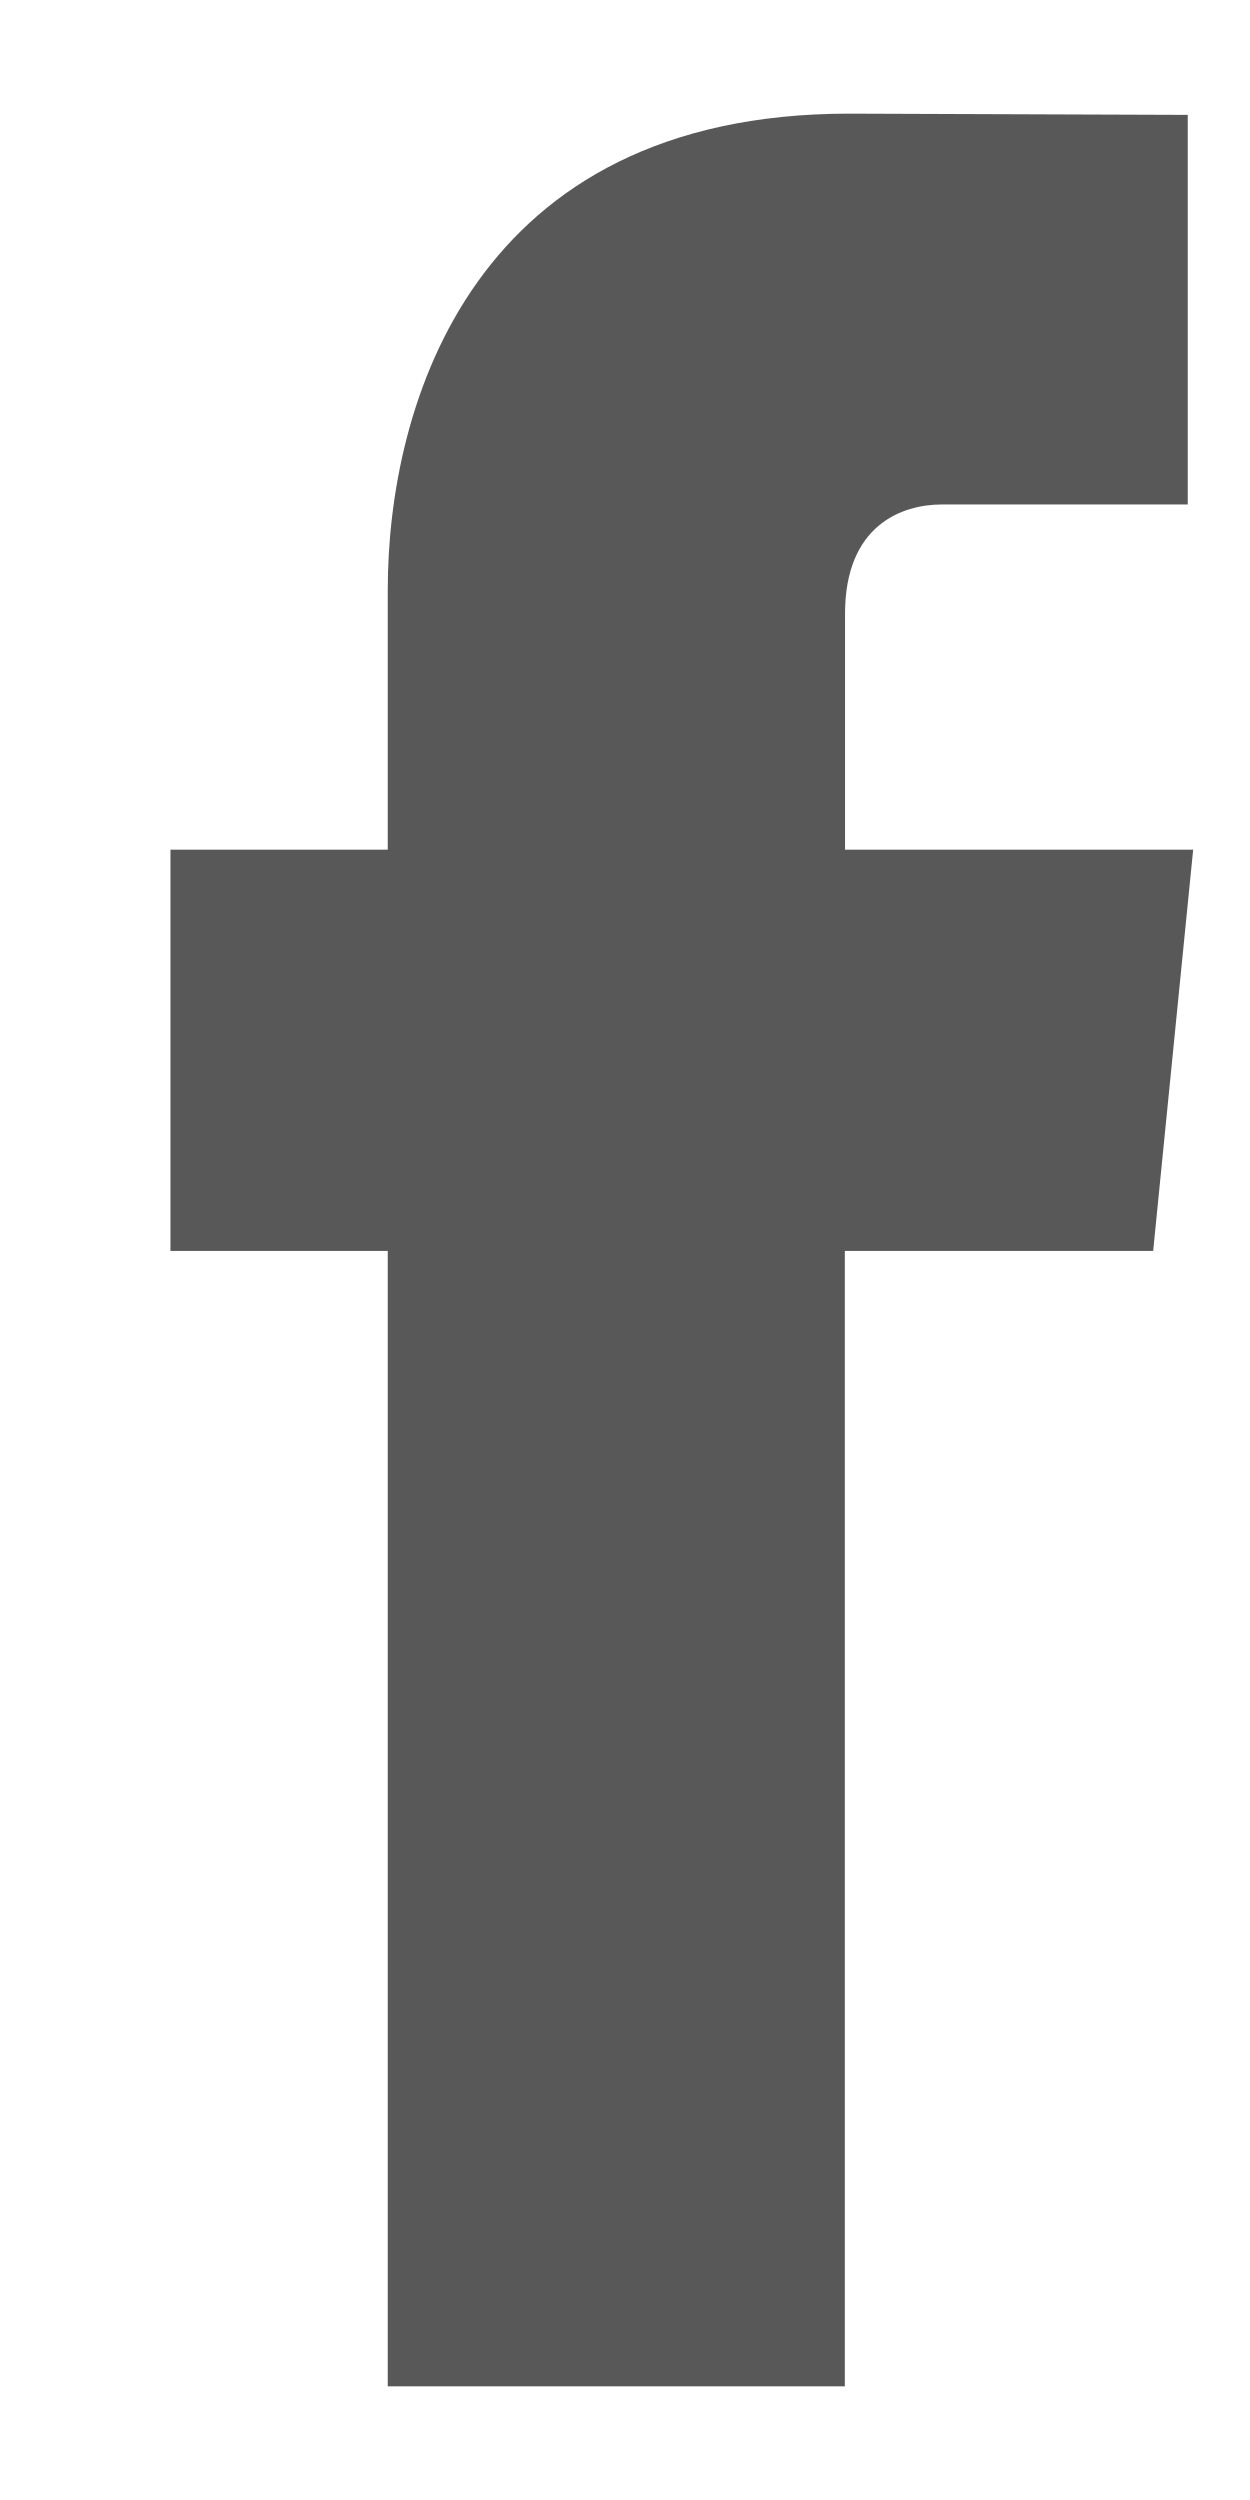
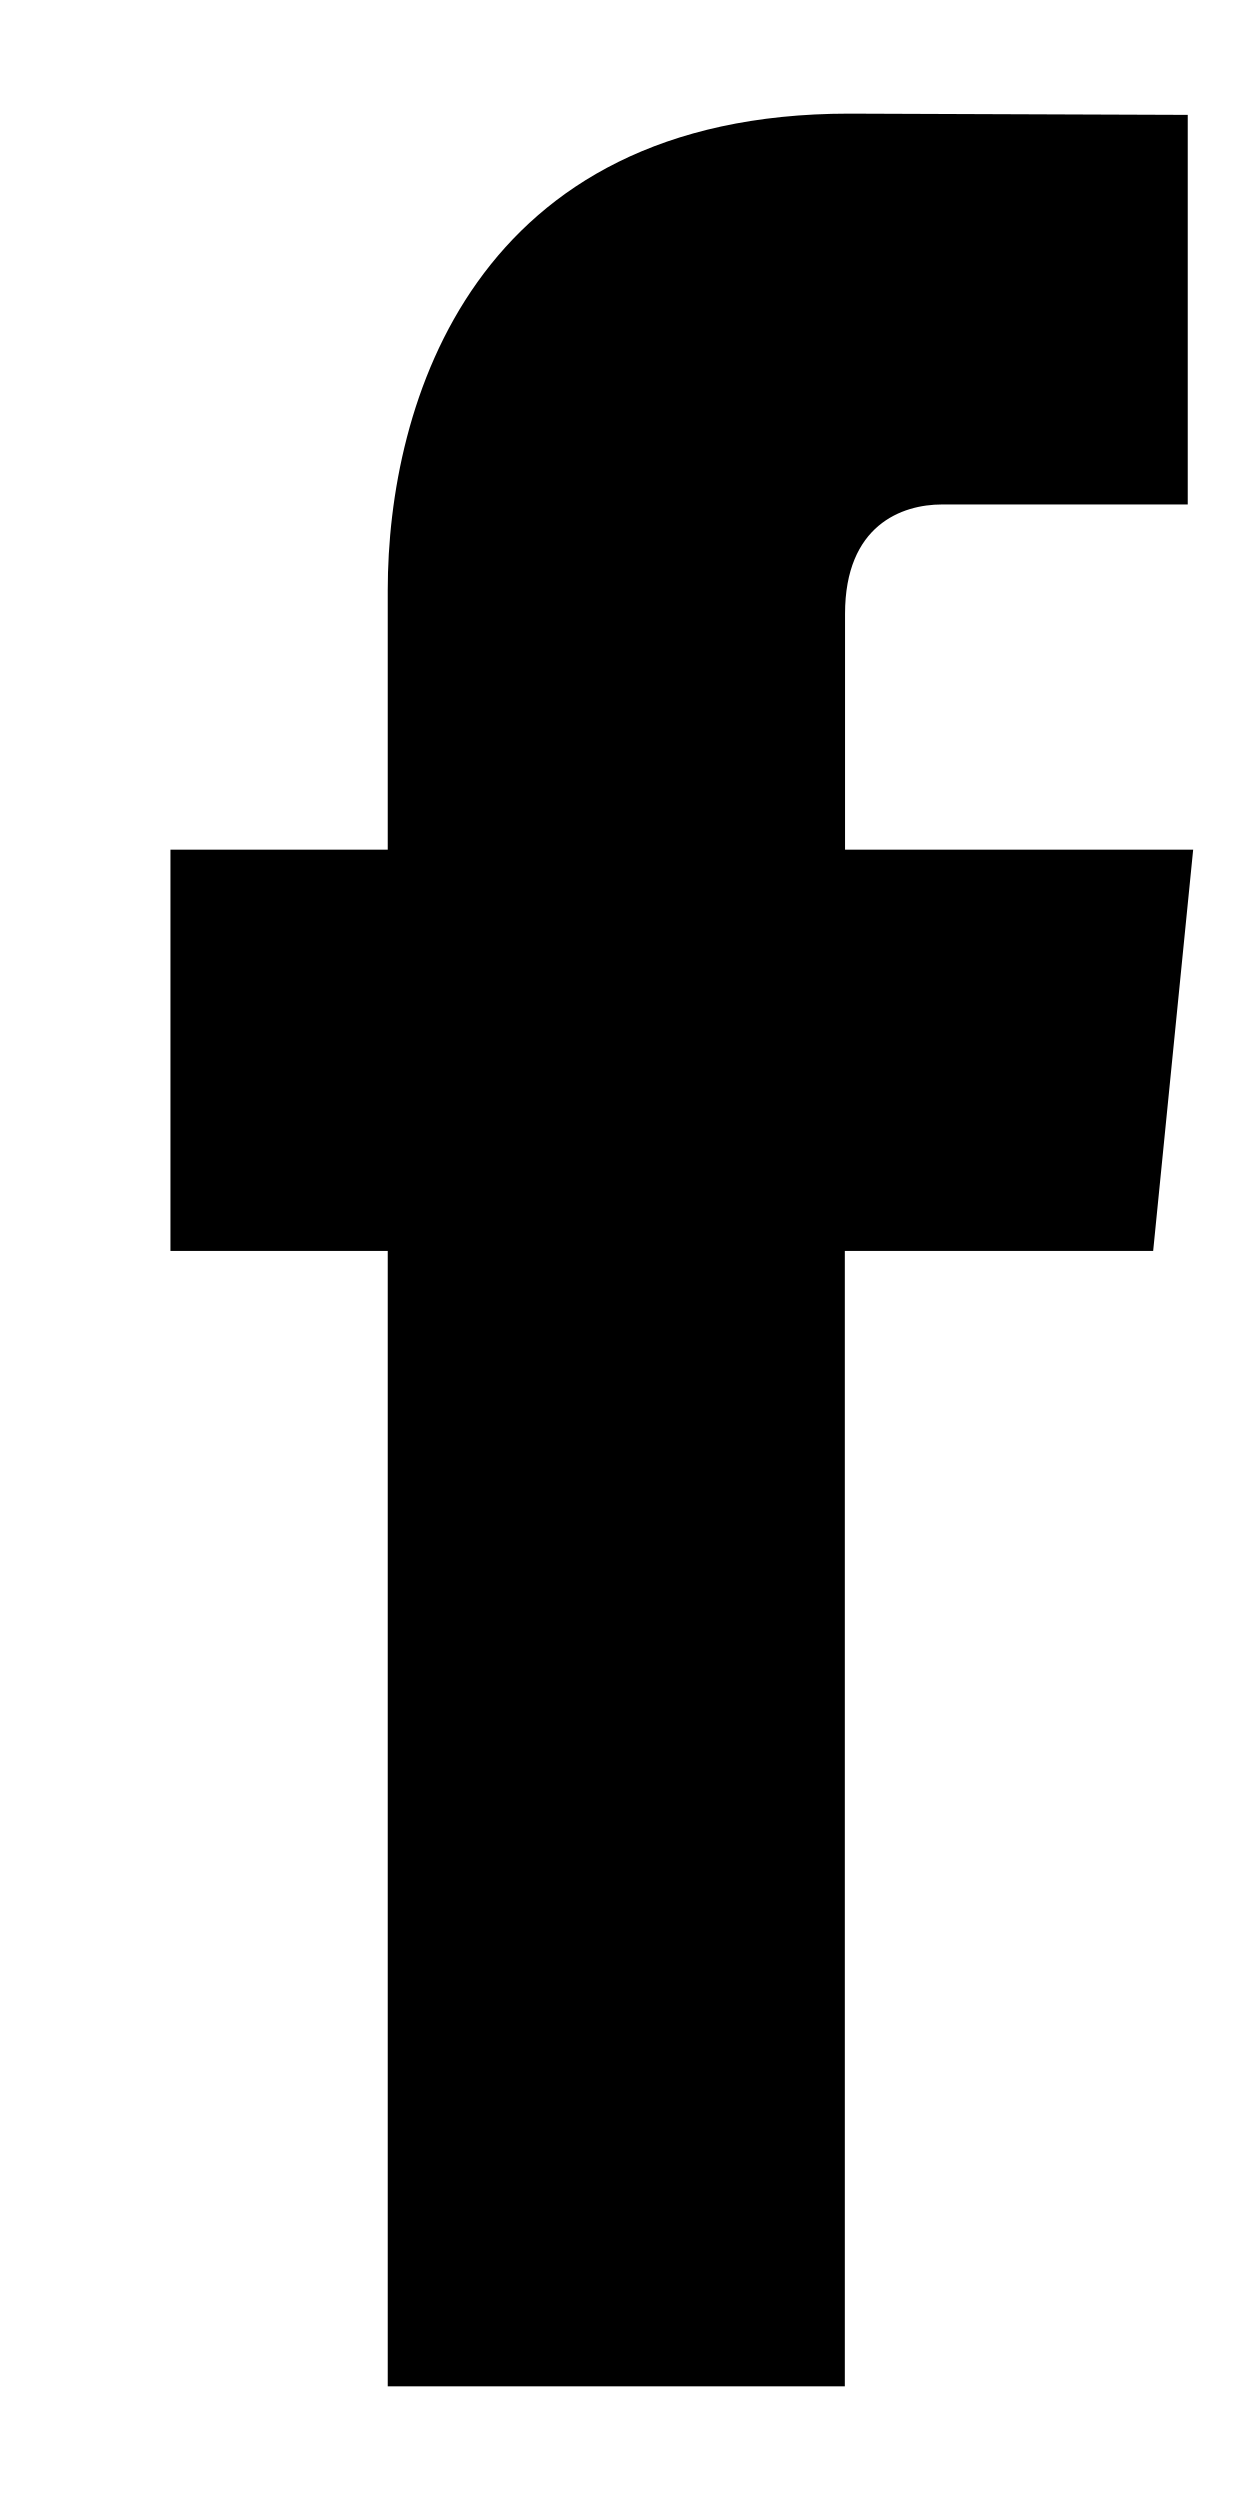
<svg xmlns="http://www.w3.org/2000/svg" width="6px" height="12px" viewBox="0 0 6 12" version="1.1">
-   <g id="Symbols" stroke="none" stroke-width="1" fill="#585858" fill-rule="evenodd">
-     <g id="footer" transform="translate(-1140, -19)" fill="#585858" fill-rule="nonzero">
+   <g id="Symbols" stroke="none" stroke-width="1" fill="currentColor" fill-rule="evenodd">
+     <g id="footer" transform="translate(-1140, -19)" fill="currentColor" fill-rule="nonzero">
      <g id="icon-fb" transform="translate(1131, 13)">
        <g id="facebook" transform="translate(9.818182, 6.545455)">
          <path d="M4.717,5.459 L3.237,5.459 C3.237,7.902 3.237,10.909 3.237,10.909 L1.043,10.909 C1.043,10.909 1.043,7.931 1.043,5.459 L0,5.459 L0,3.533 L1.043,3.533 L1.043,2.287 C1.043,1.394 1.453,0 3.257,0 L4.883,0.006 L4.883,1.876 C4.883,1.876 3.895,1.876 3.703,1.876 C3.511,1.876 3.238,1.975 3.238,2.401 L3.238,3.533 L4.909,3.533 L4.717,5.459 Z" id="Path" />
        </g>
      </g>
    </g>
  </g>
</svg>
